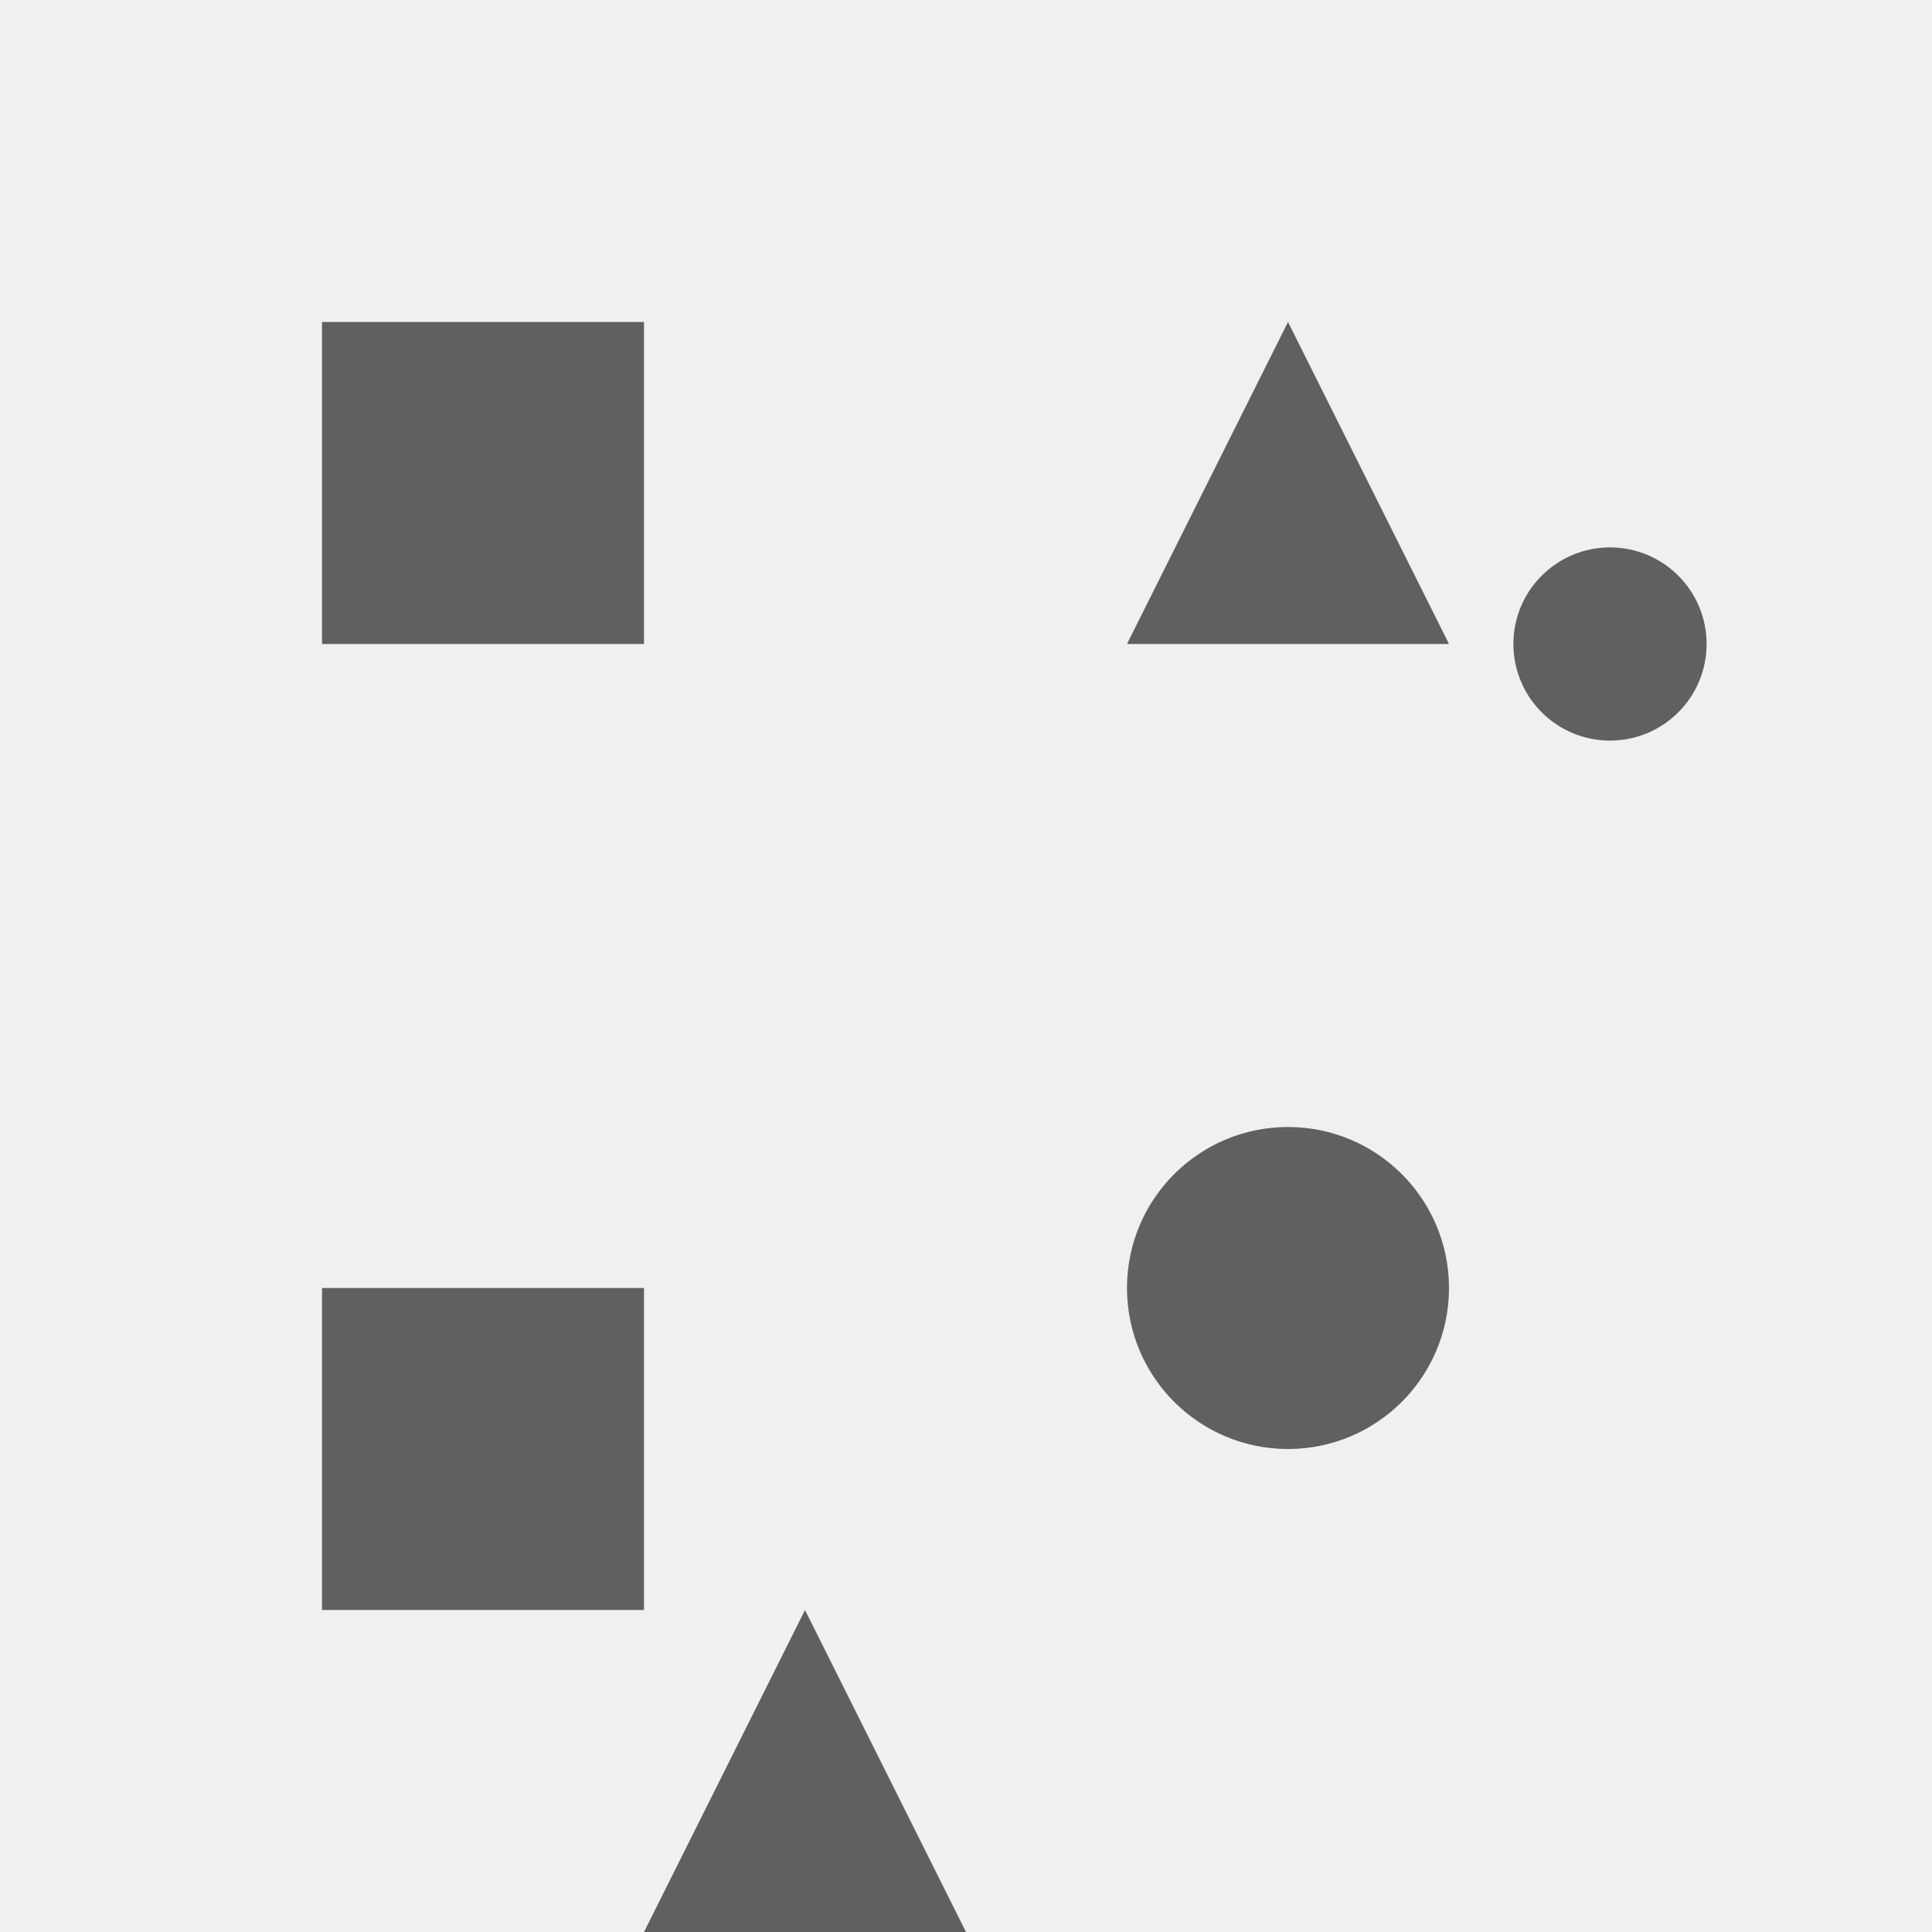
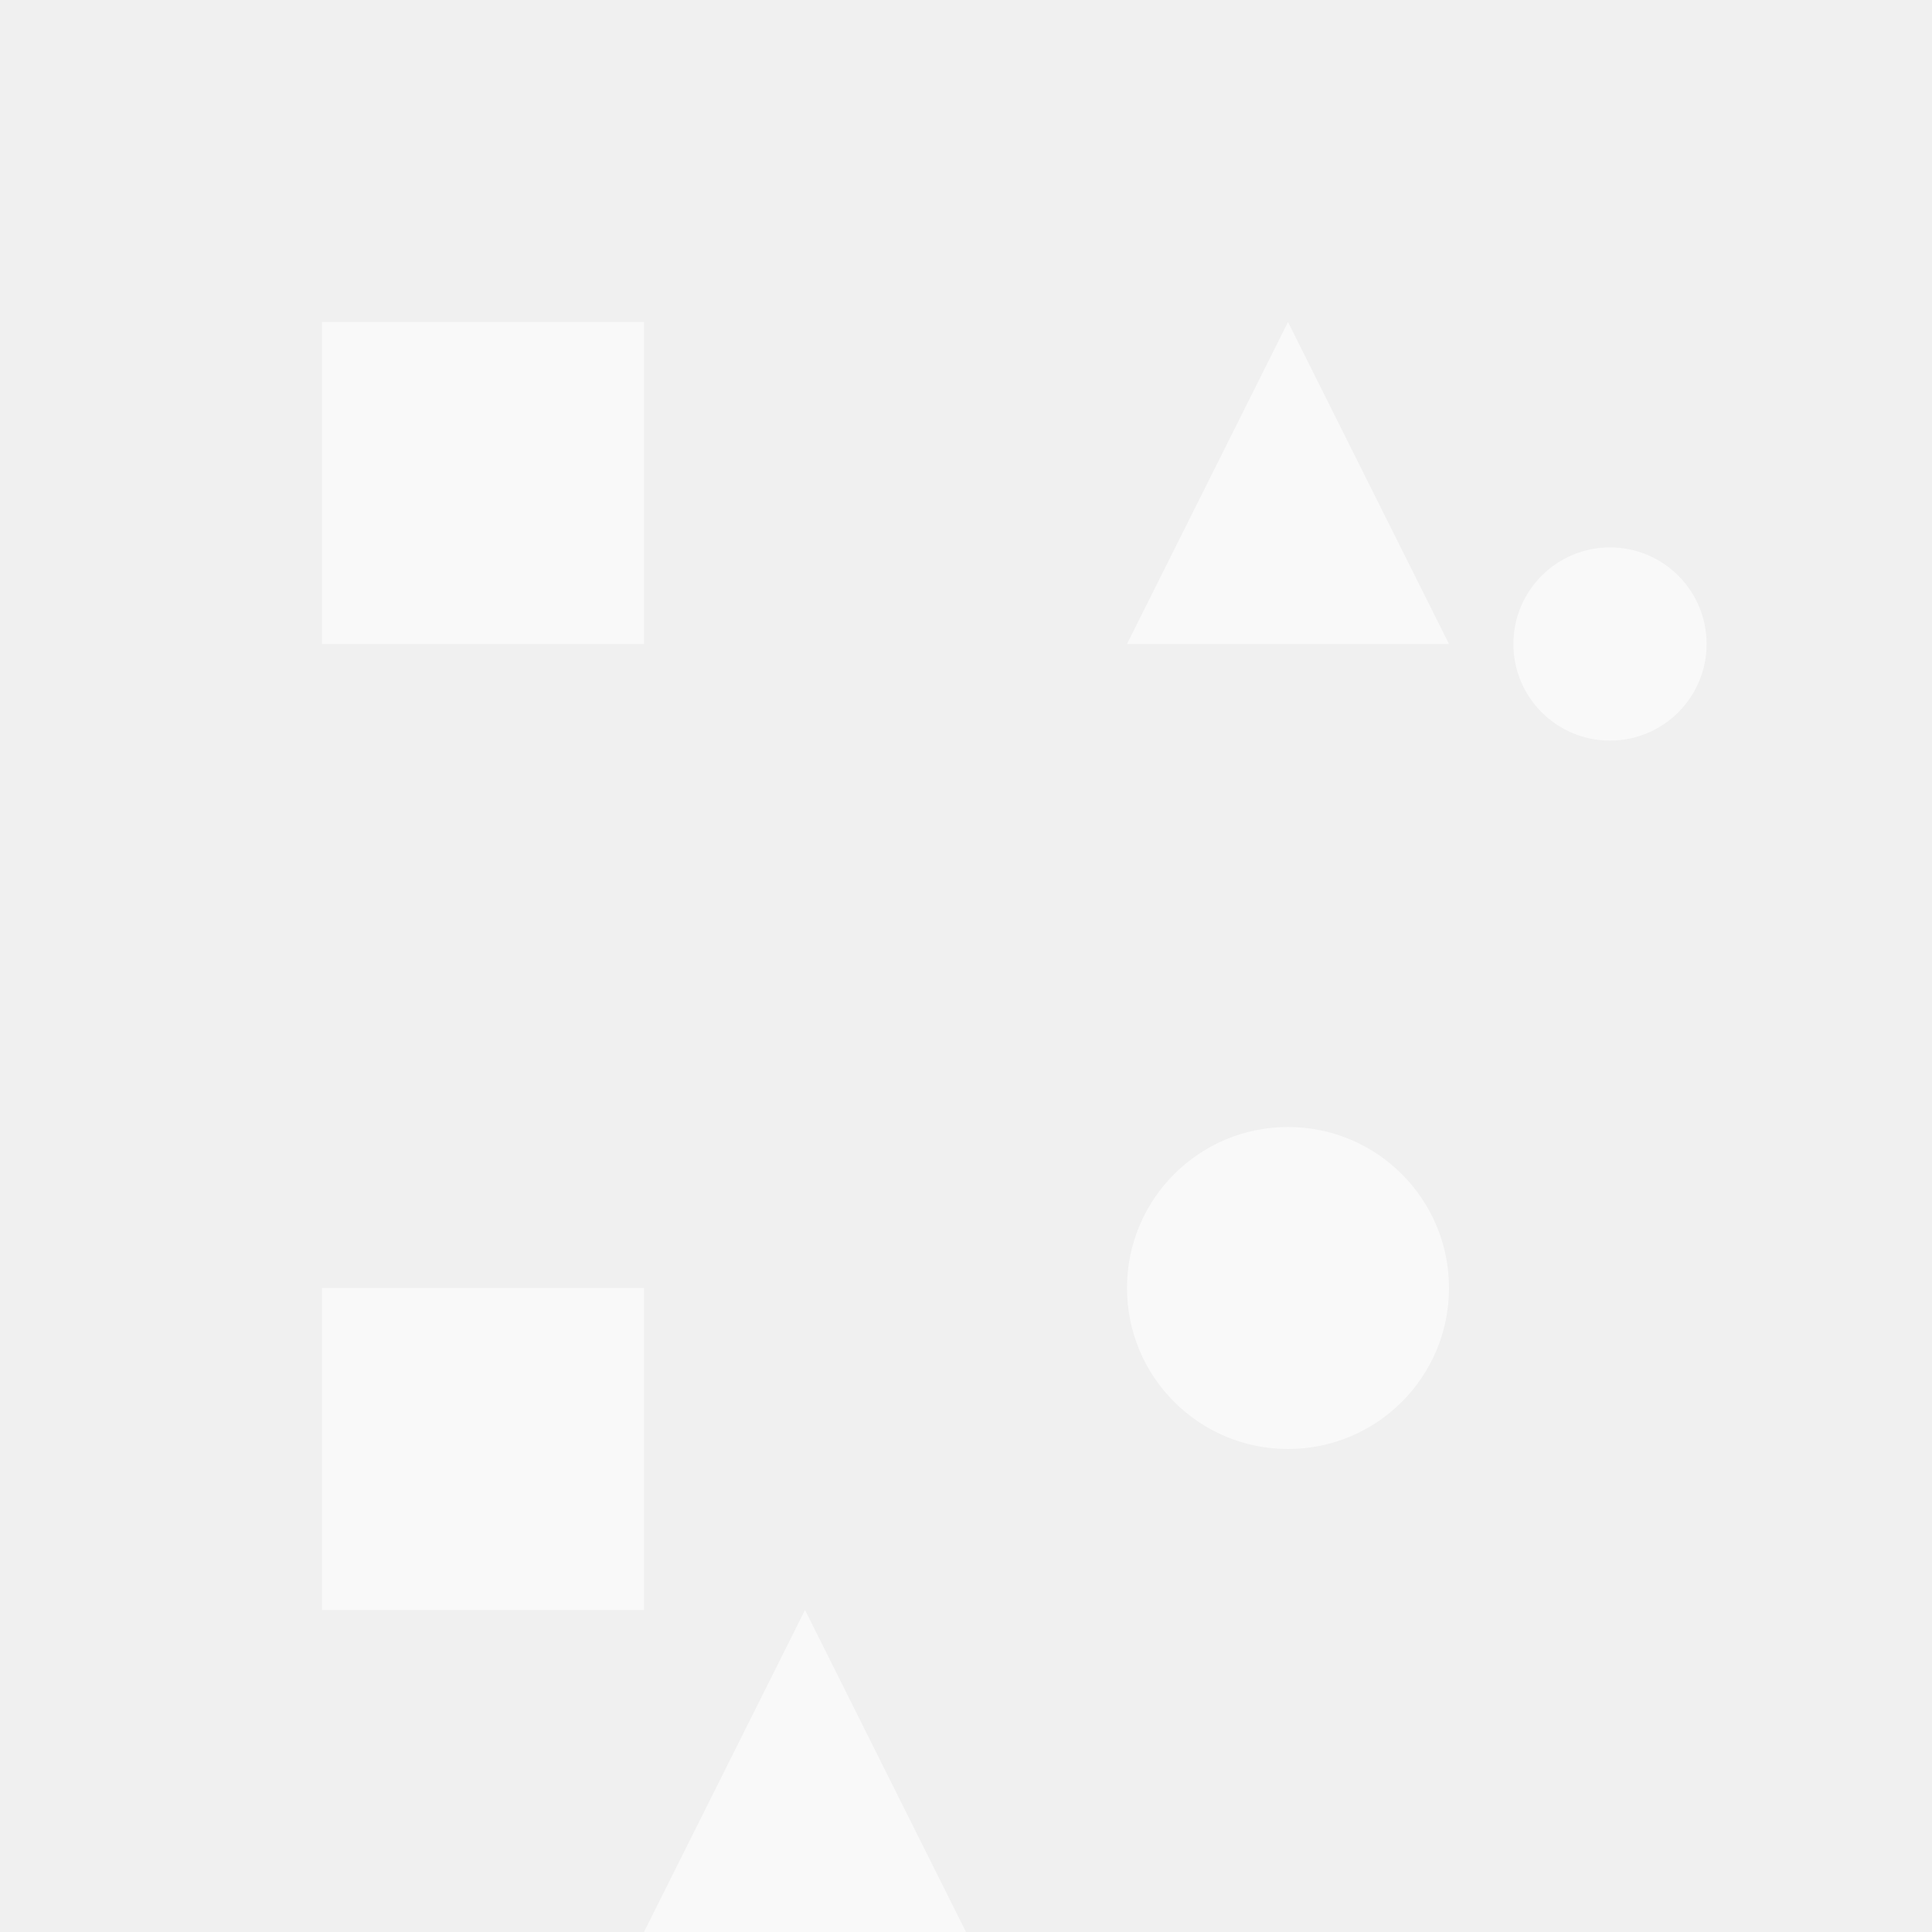
<svg xmlns="http://www.w3.org/2000/svg" width="120" height="120" viewBox="0 0 60 60">
-   <g fill="%23ffffff" fill-opacity=".6" fill-rule="evenodd">
+   <g fill="#ffffff" fill-opacity=".6" fill-rule="evenodd">
    <path d="M10 10h10v10H10z" />
    <circle cx="40" cy="40" r="5" />
    <path d="m40 10 5 10H35zM10 40h10v10H10zm15 10 5 10H20z" />
    <circle cx="50" cy="20" r="3" />
  </g>
</svg>
